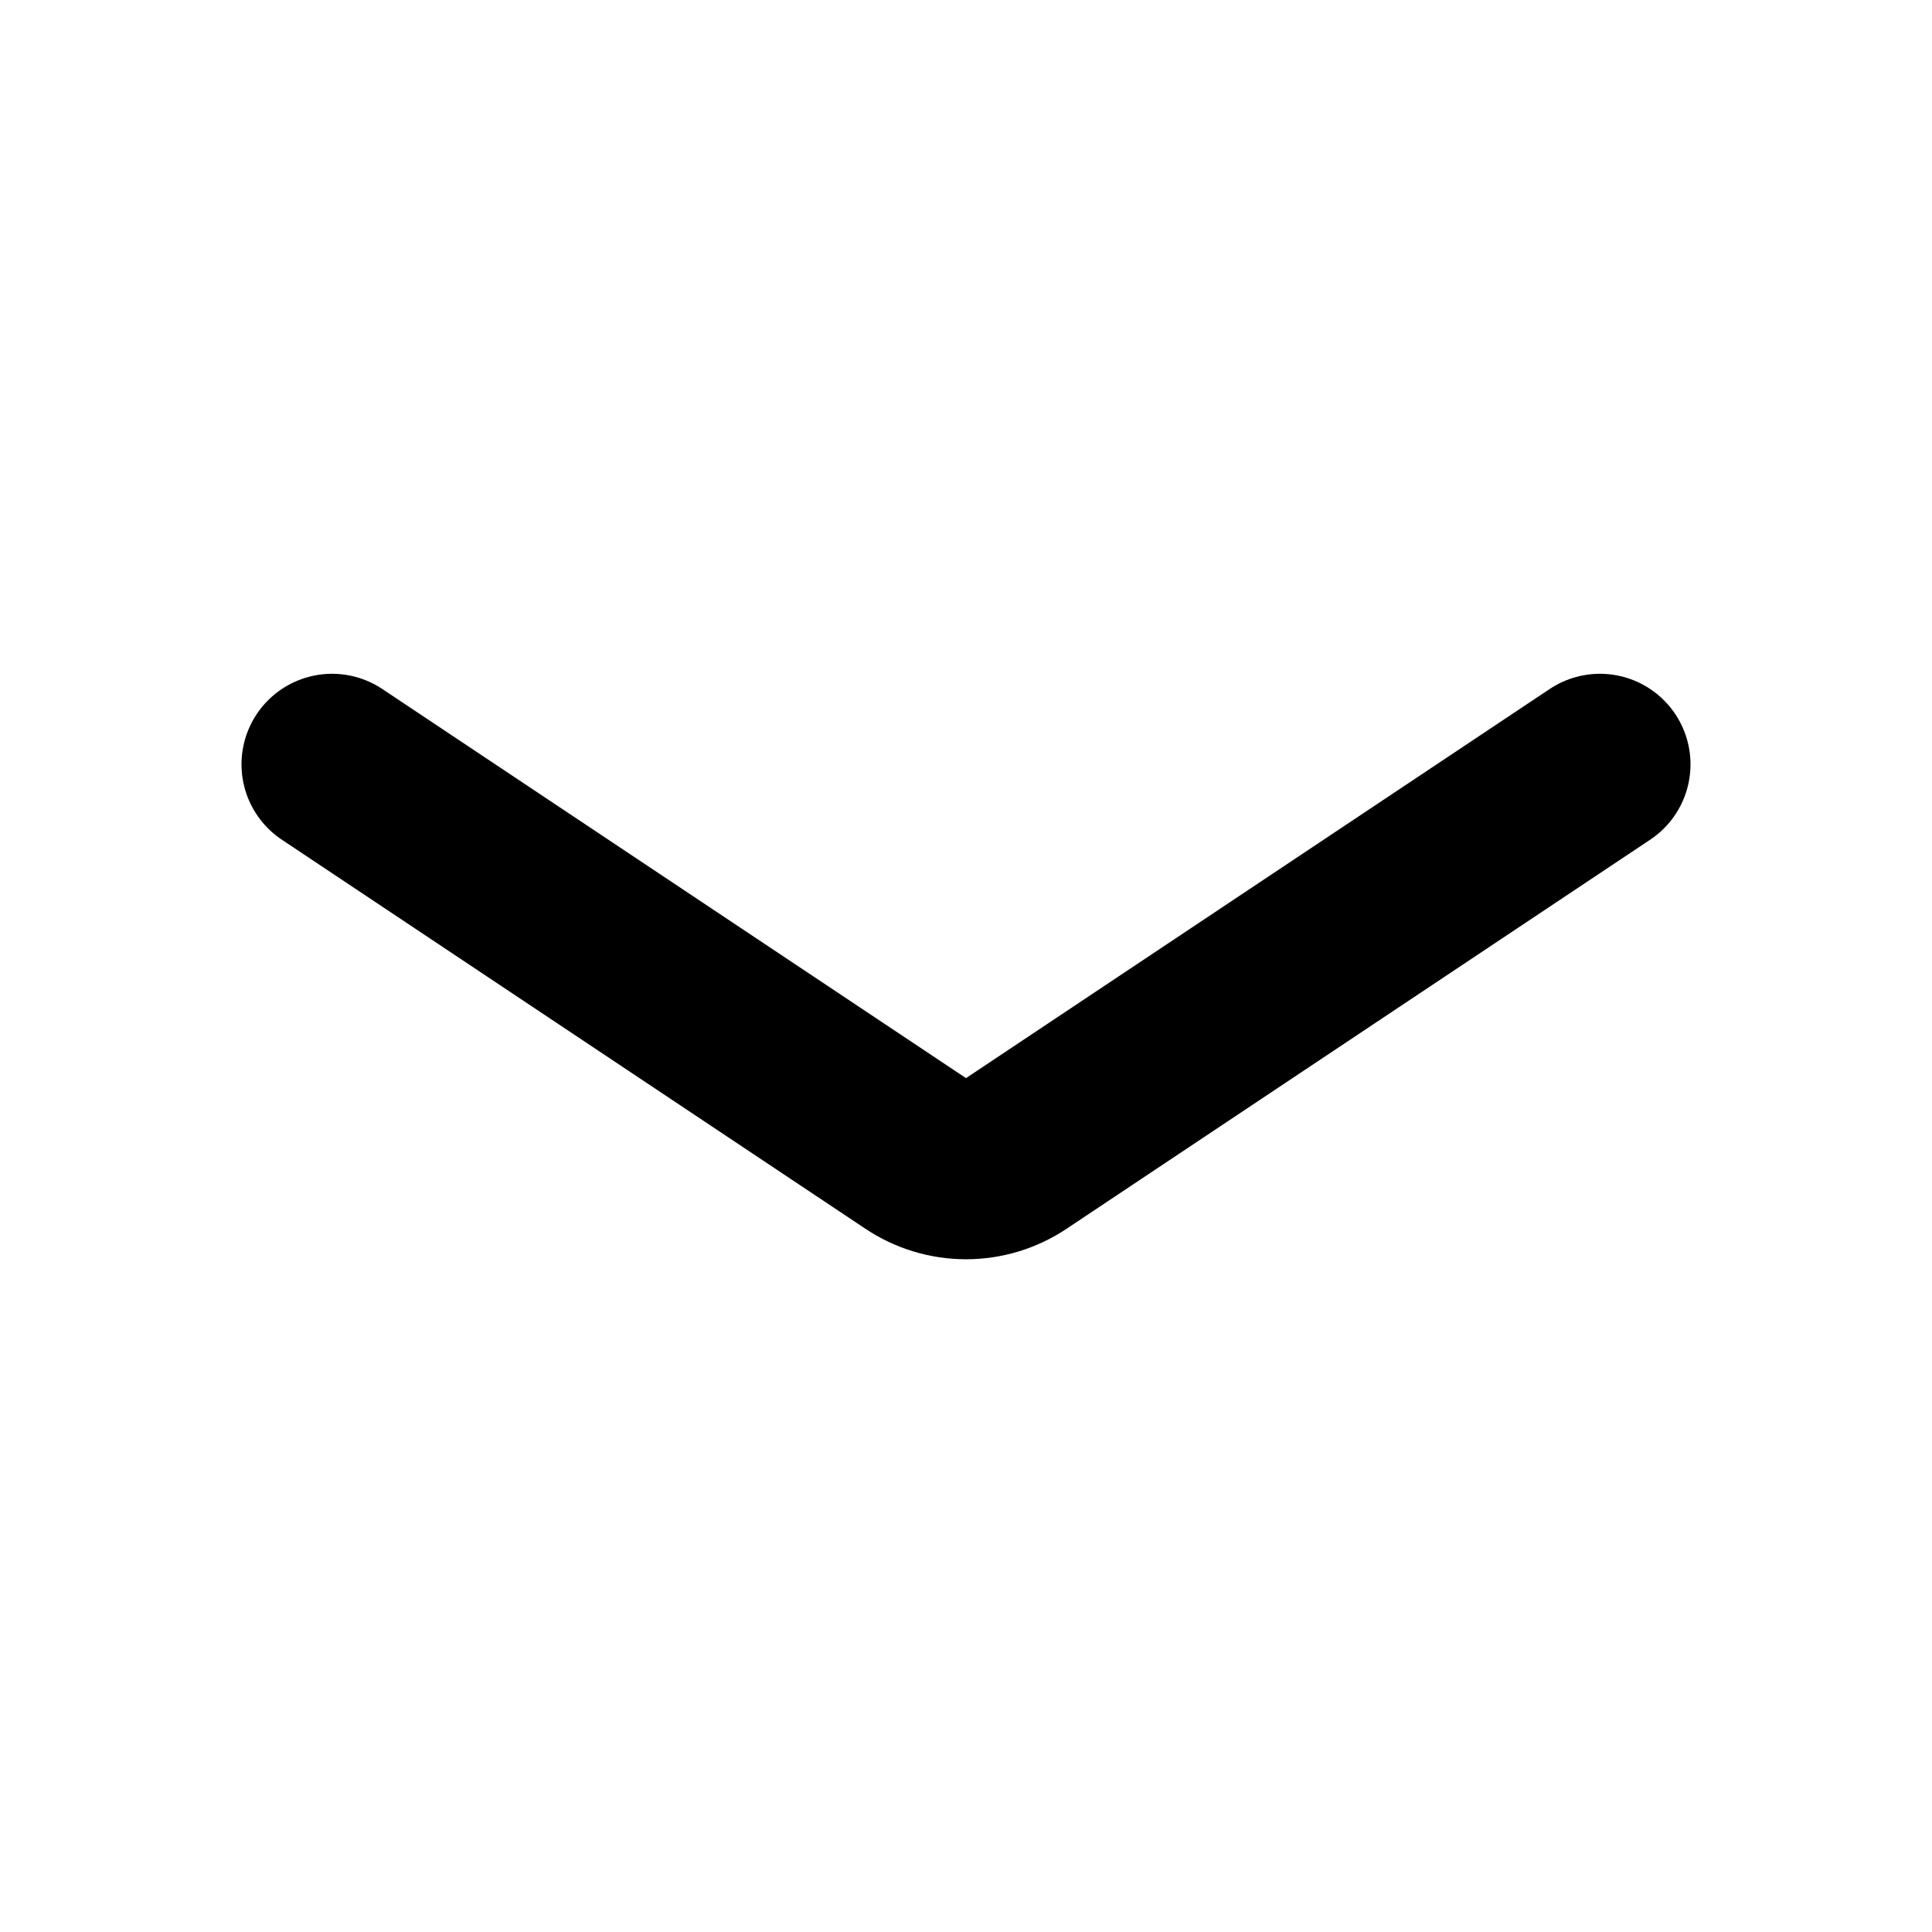
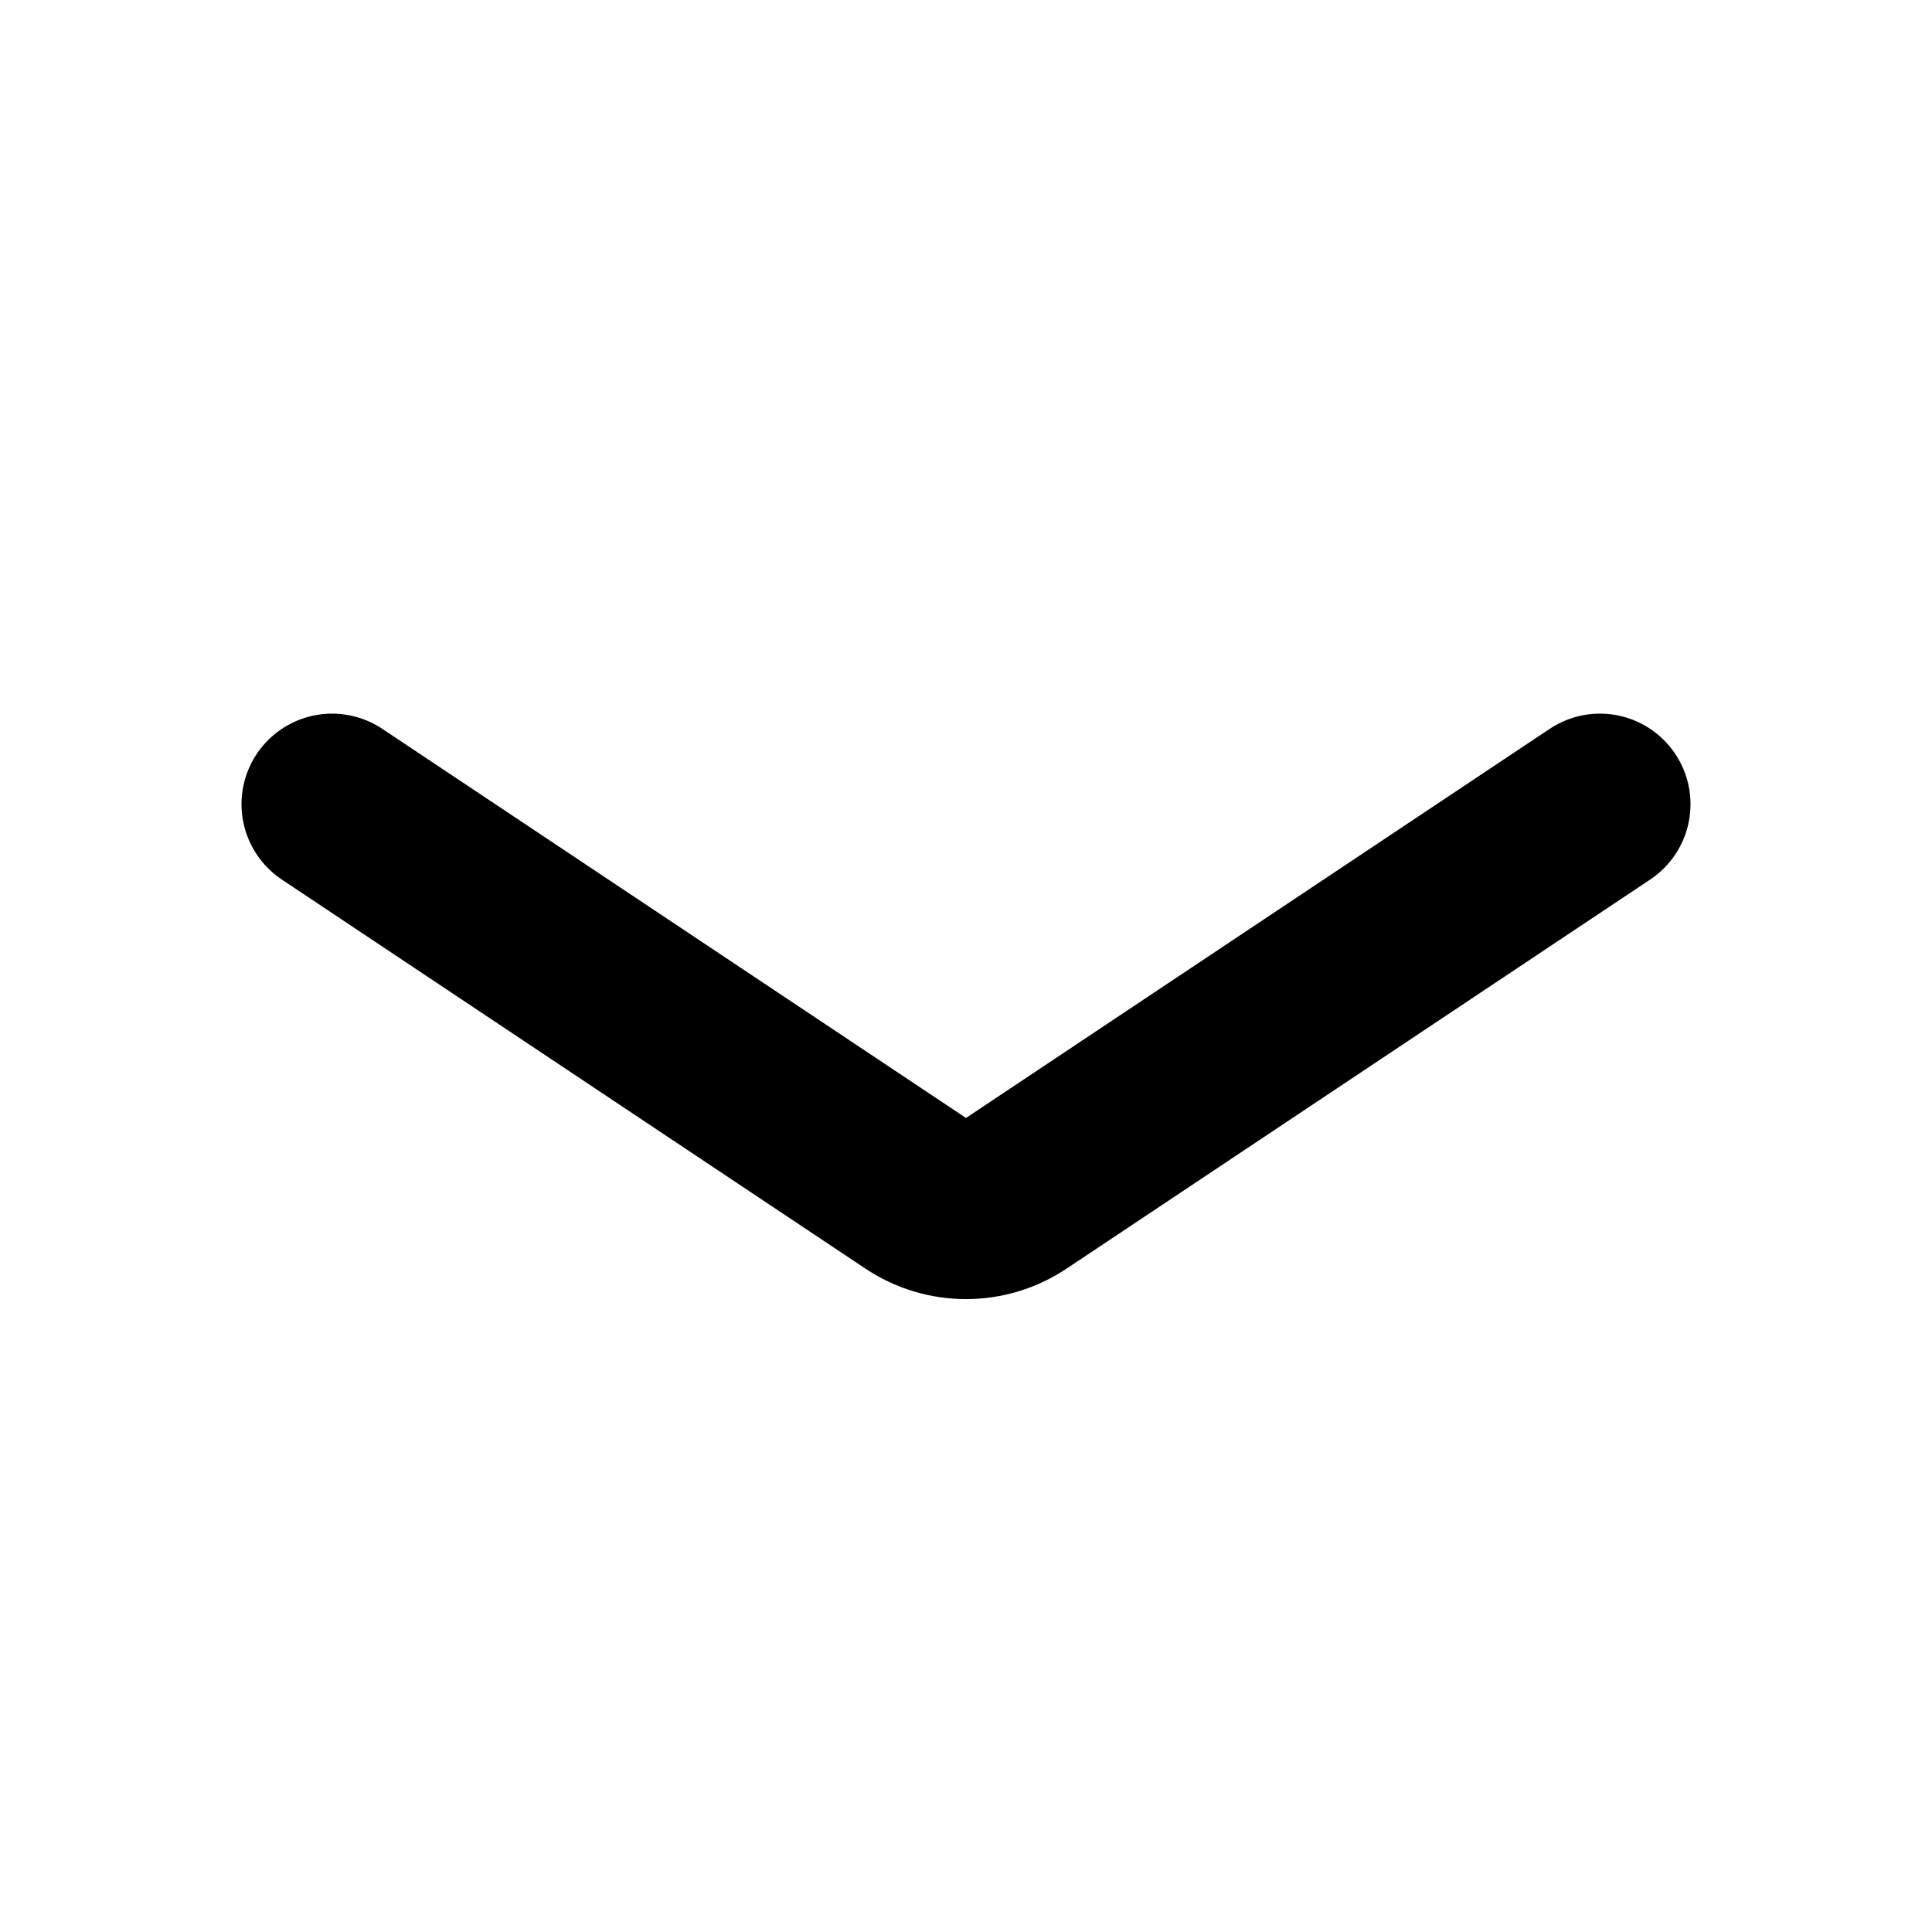
<svg xmlns="http://www.w3.org/2000/svg" viewBox="0 0 16 16" fill="none" stroke="currentColor" stroke-width="1.5" stroke-linecap="round" stroke-linejoin="round">
-   <path d="M2.75 6.33L7.58 9.55A0.75 0.75 0 0 0 8.42 9.55L13.25 6.33" />
+   <path d="M2.75 6.66L7.58 9.88A0.75 0.75 0 0 0 8.42 9.88L13.25 6.66" />
</svg>
